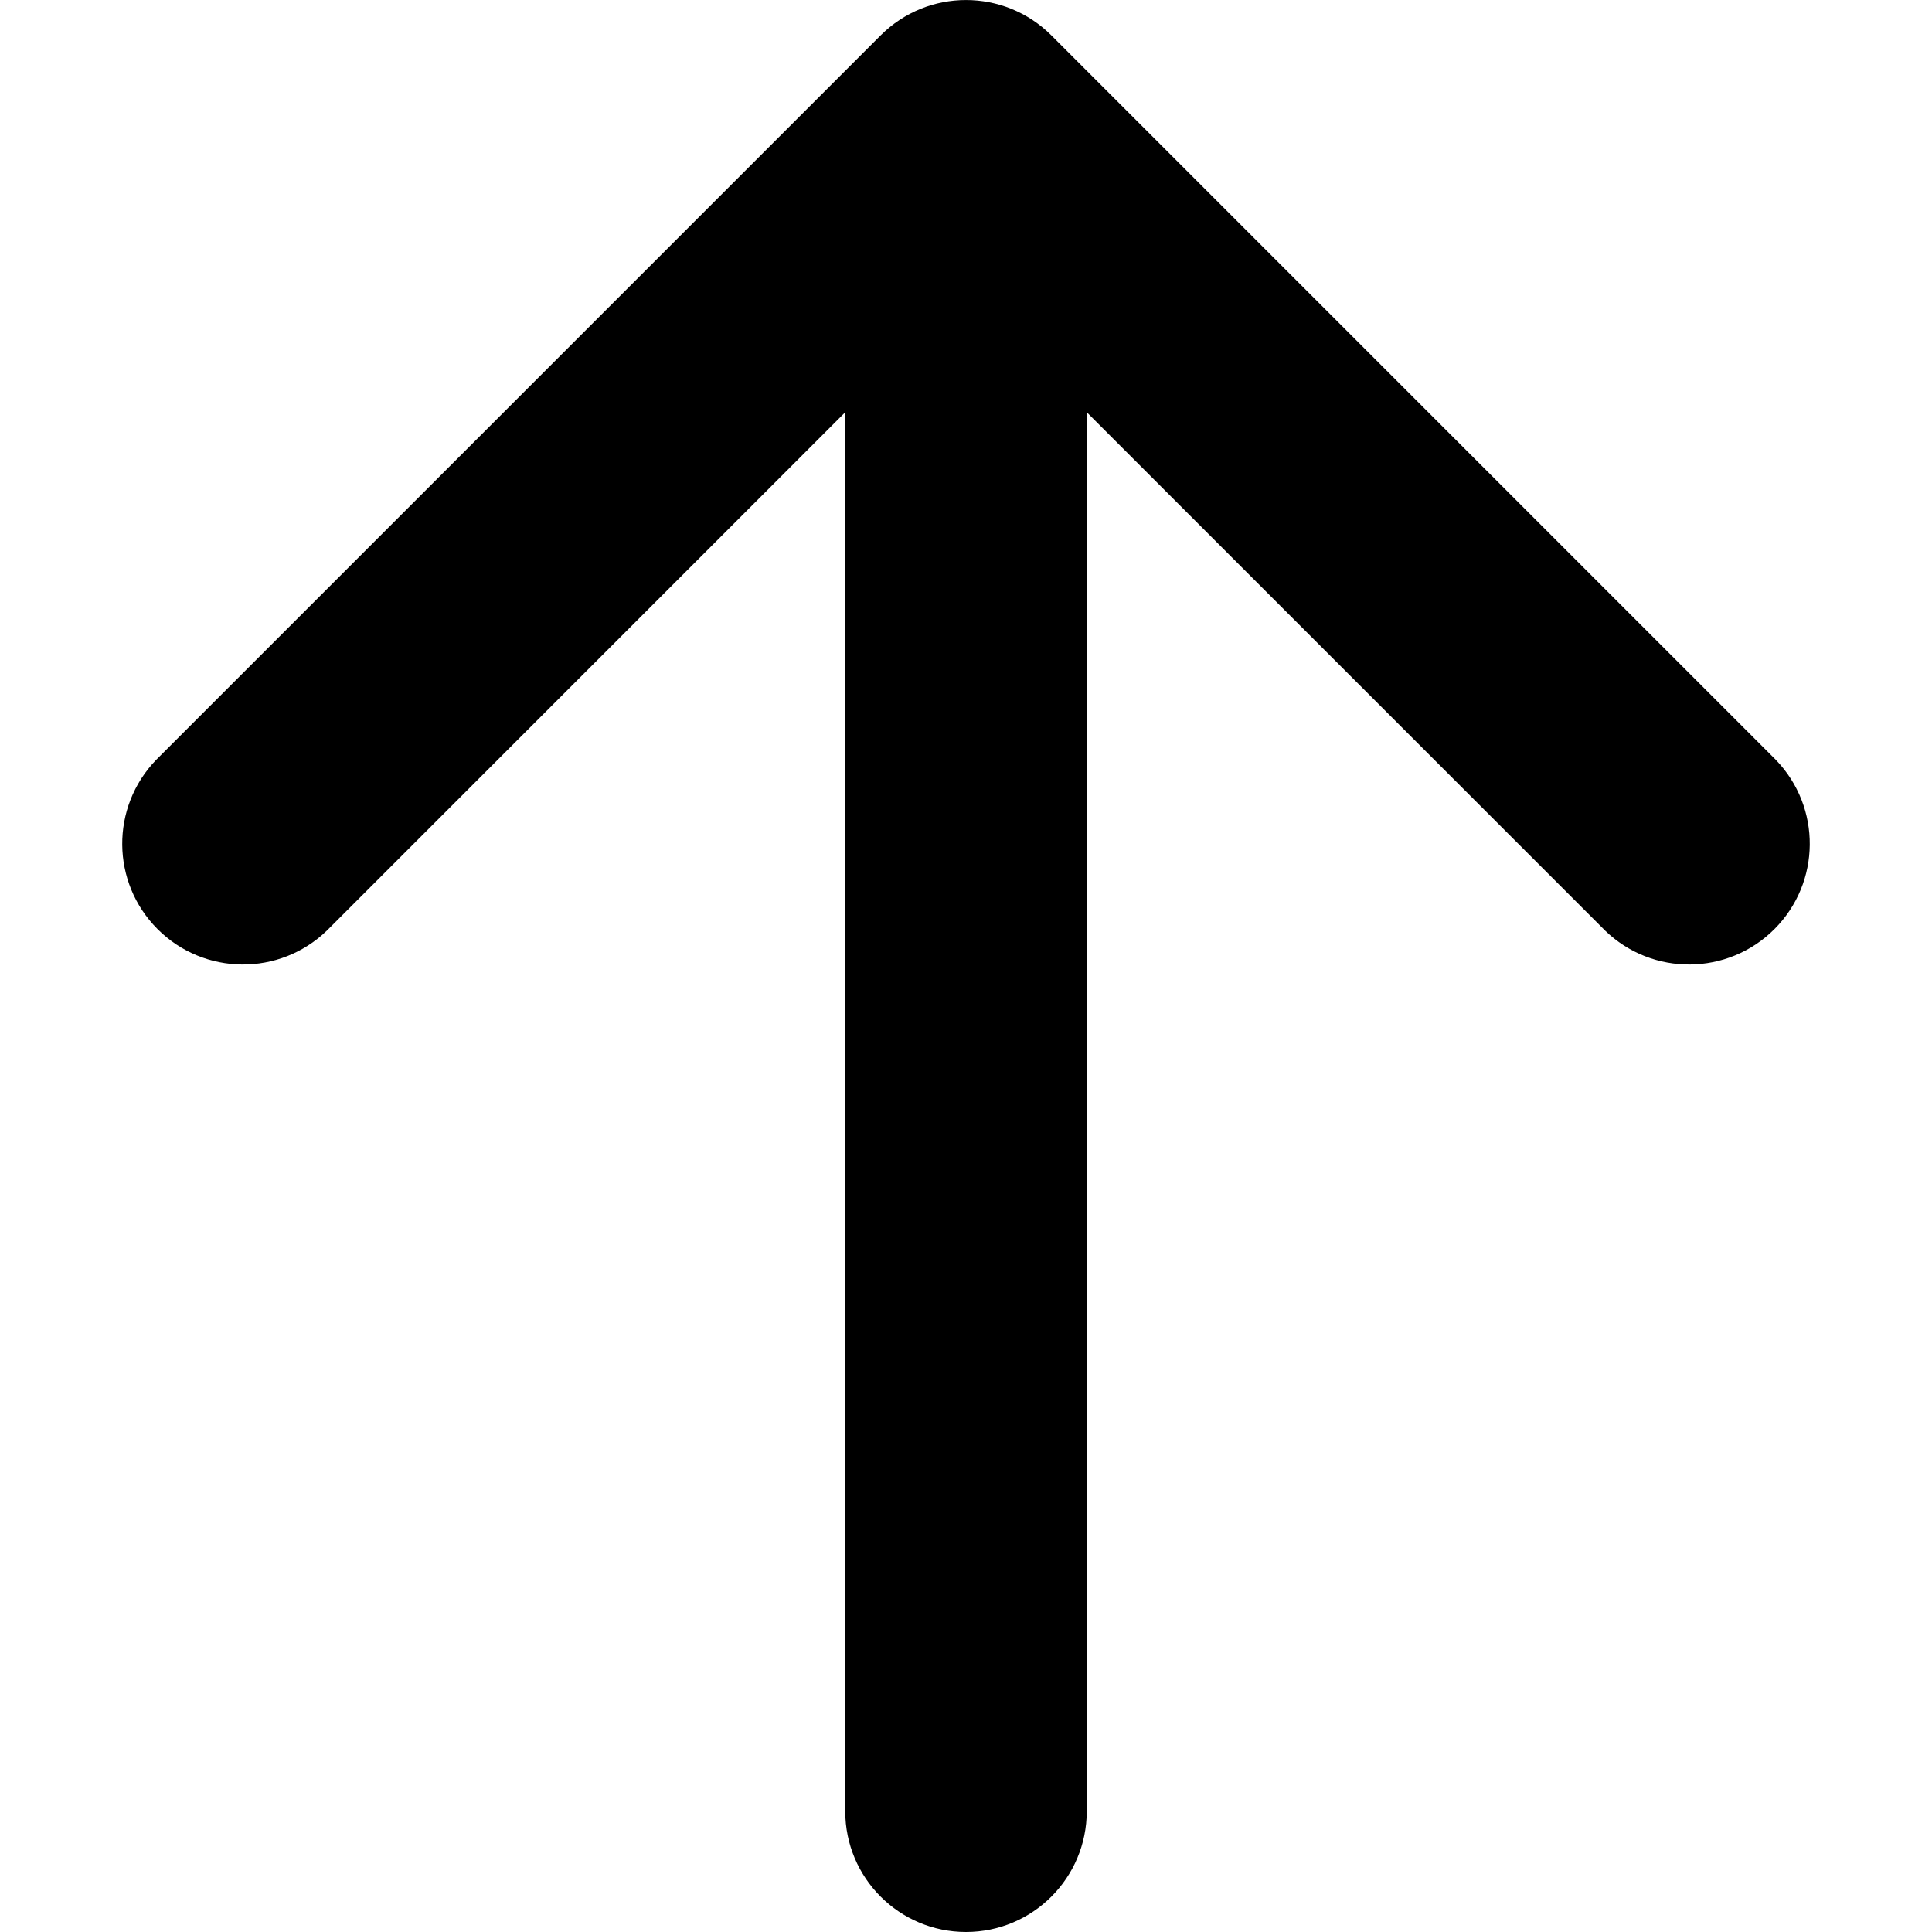
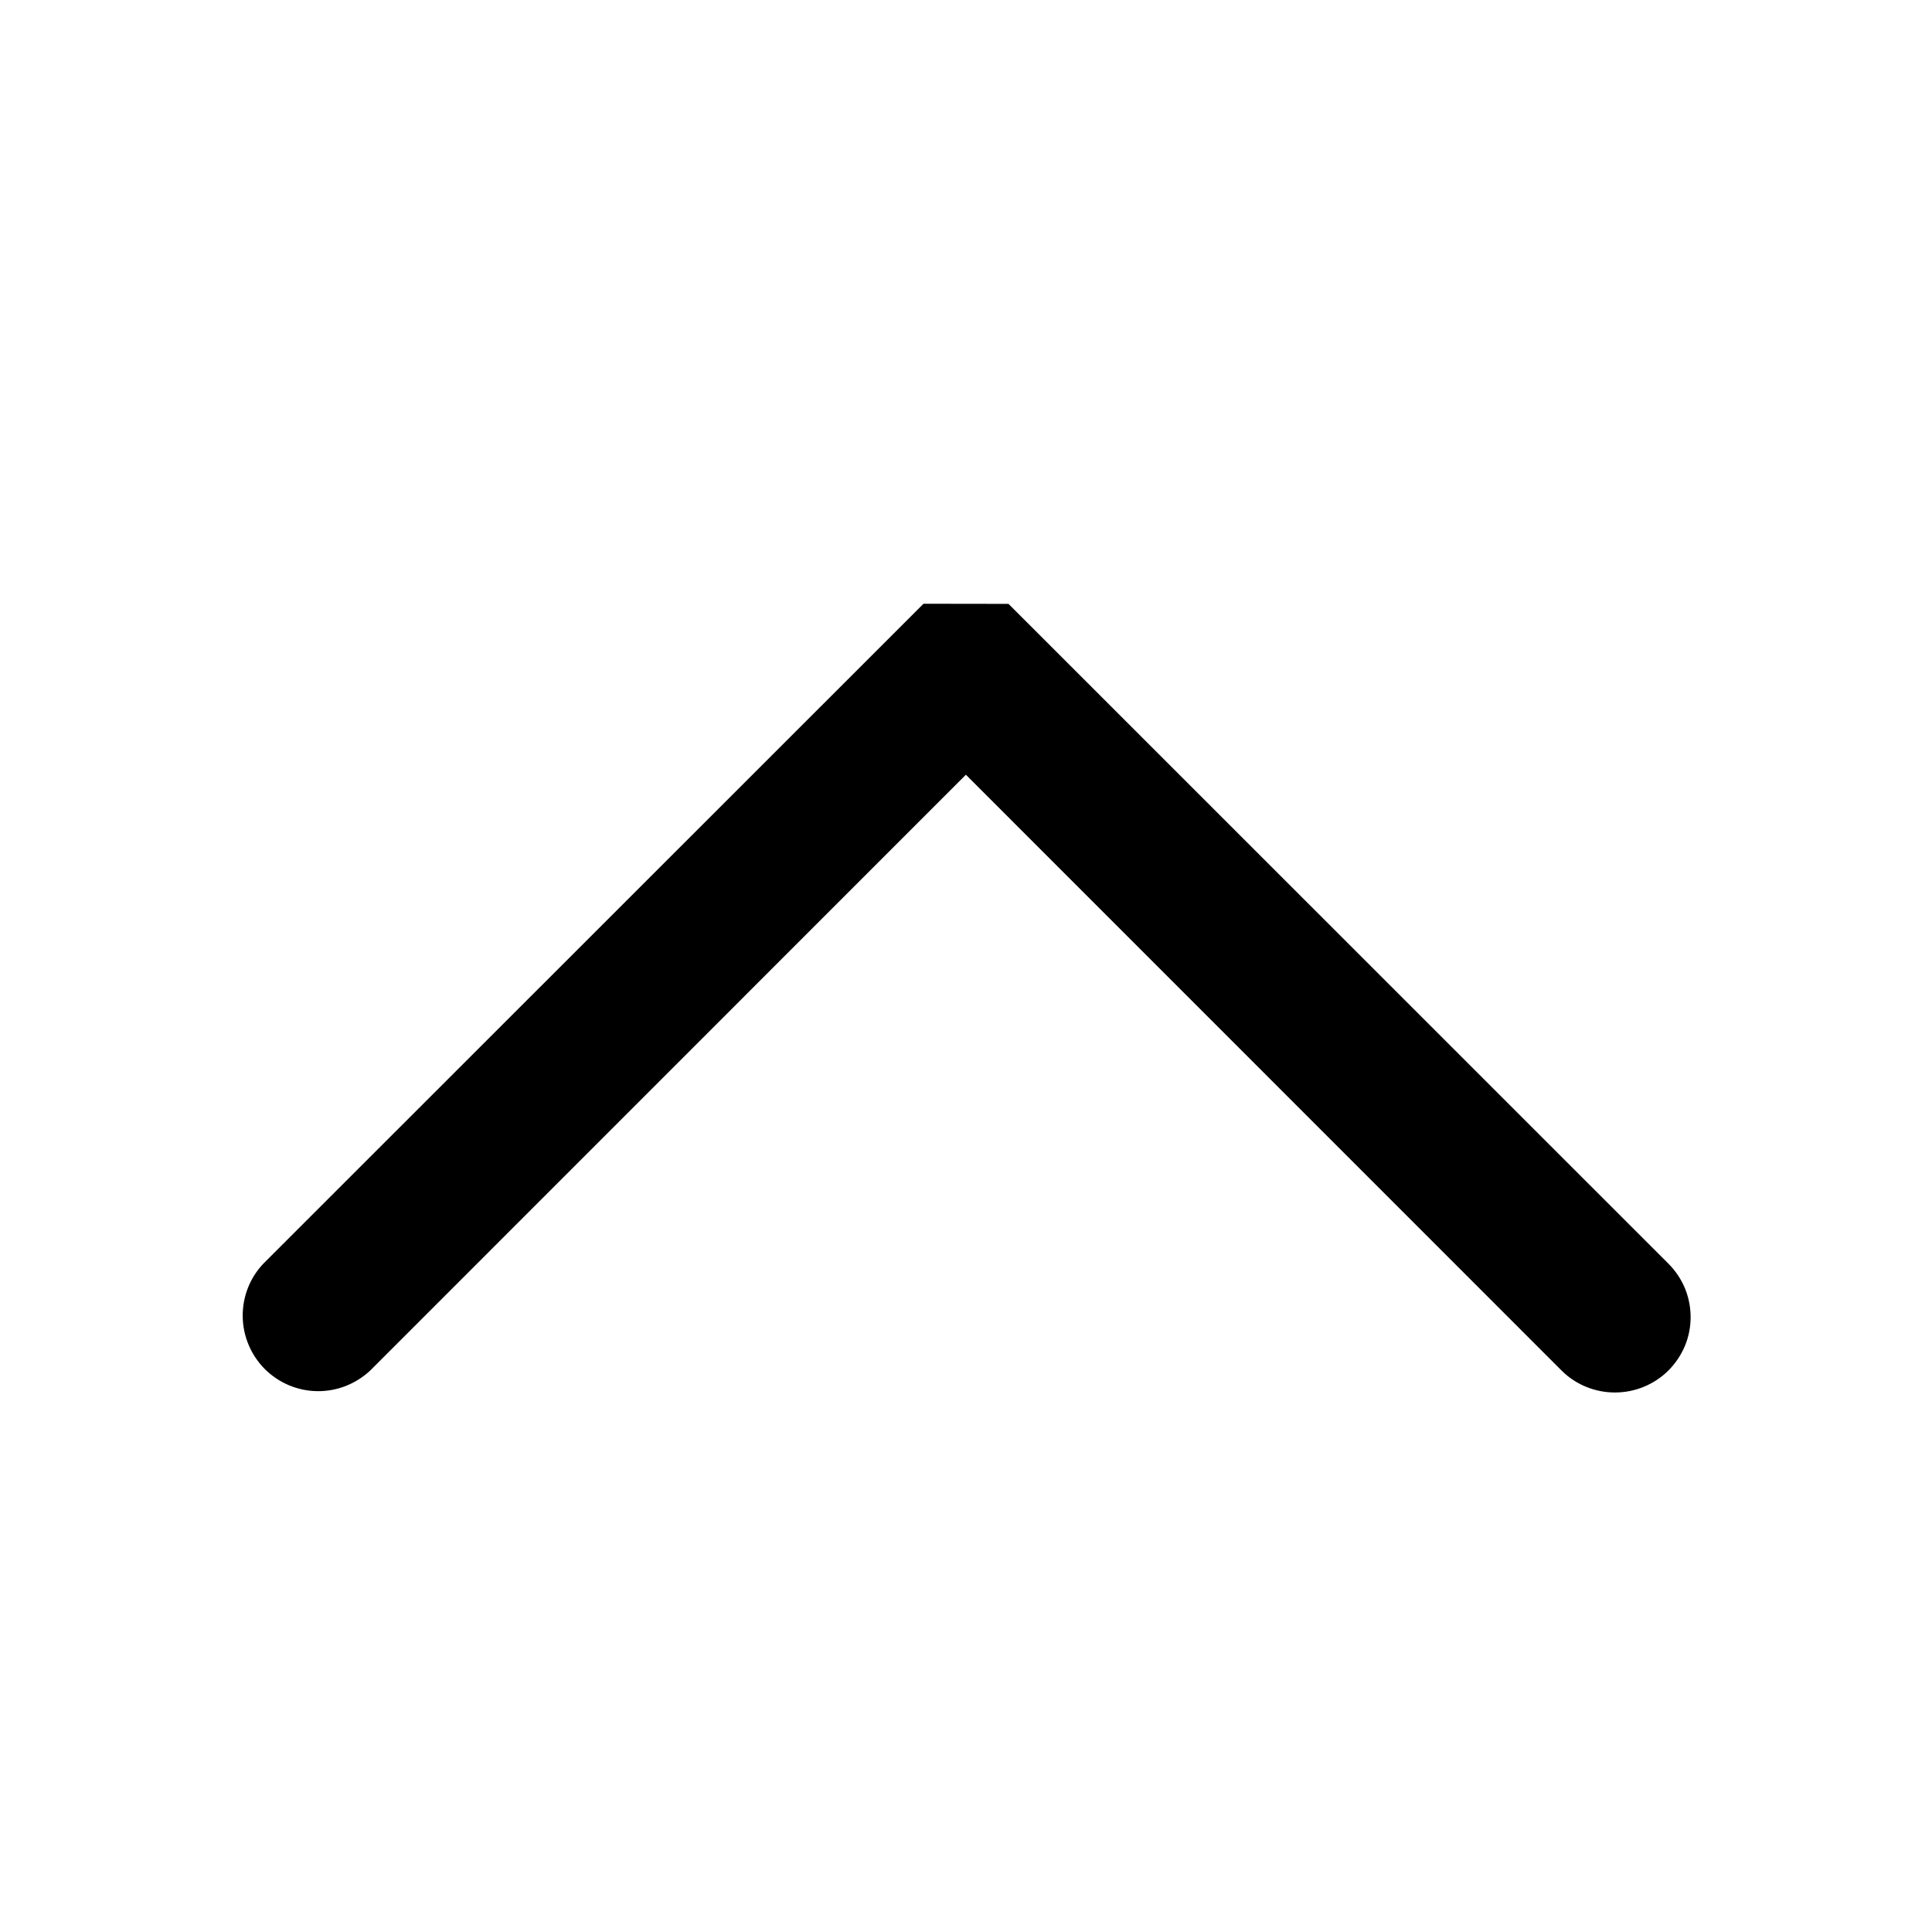
- <svg xmlns="http://www.w3.org/2000/svg" width="16" height="16" viewBox="0 0 16 16">
-   <path transform="rotate(90) translate(0, -16)" d="M15 7H3.414l4.293-4.293a1 1 0 0 0-1.414-1.414l-6 6a1 1 0 0 0 0 1.414l6 6a1 1 0 0 0 1.414-1.414L3.414 9H15a1 1 0 0 0 0-2z">
- </path>
+ <svg xmlns="http://www.w3.org/2000/svg" width="16" height="16" viewBox="0 0 16 16" fill="none">
+   <path d="M8.352 5.001L13.818 10.466C13.876 10.524 13.922 10.593 13.954 10.669C13.985 10.745 14.001 10.826 14.001 10.908C14.001 10.99 13.985 11.072 13.953 11.148C13.921 11.223 13.875 11.292 13.817 11.35C13.699 11.467 13.54 11.532 13.374 11.532C13.209 11.532 13.049 11.467 12.932 11.35L7.999 6.416L3.067 11.349C2.948 11.461 2.791 11.523 2.628 11.521C2.464 11.519 2.309 11.453 2.193 11.338C2.078 11.222 2.012 11.066 2.01 10.903C2.008 10.74 2.069 10.582 2.182 10.464L7.648 5L8.352 5.001Z" fill="black" />
</svg>
